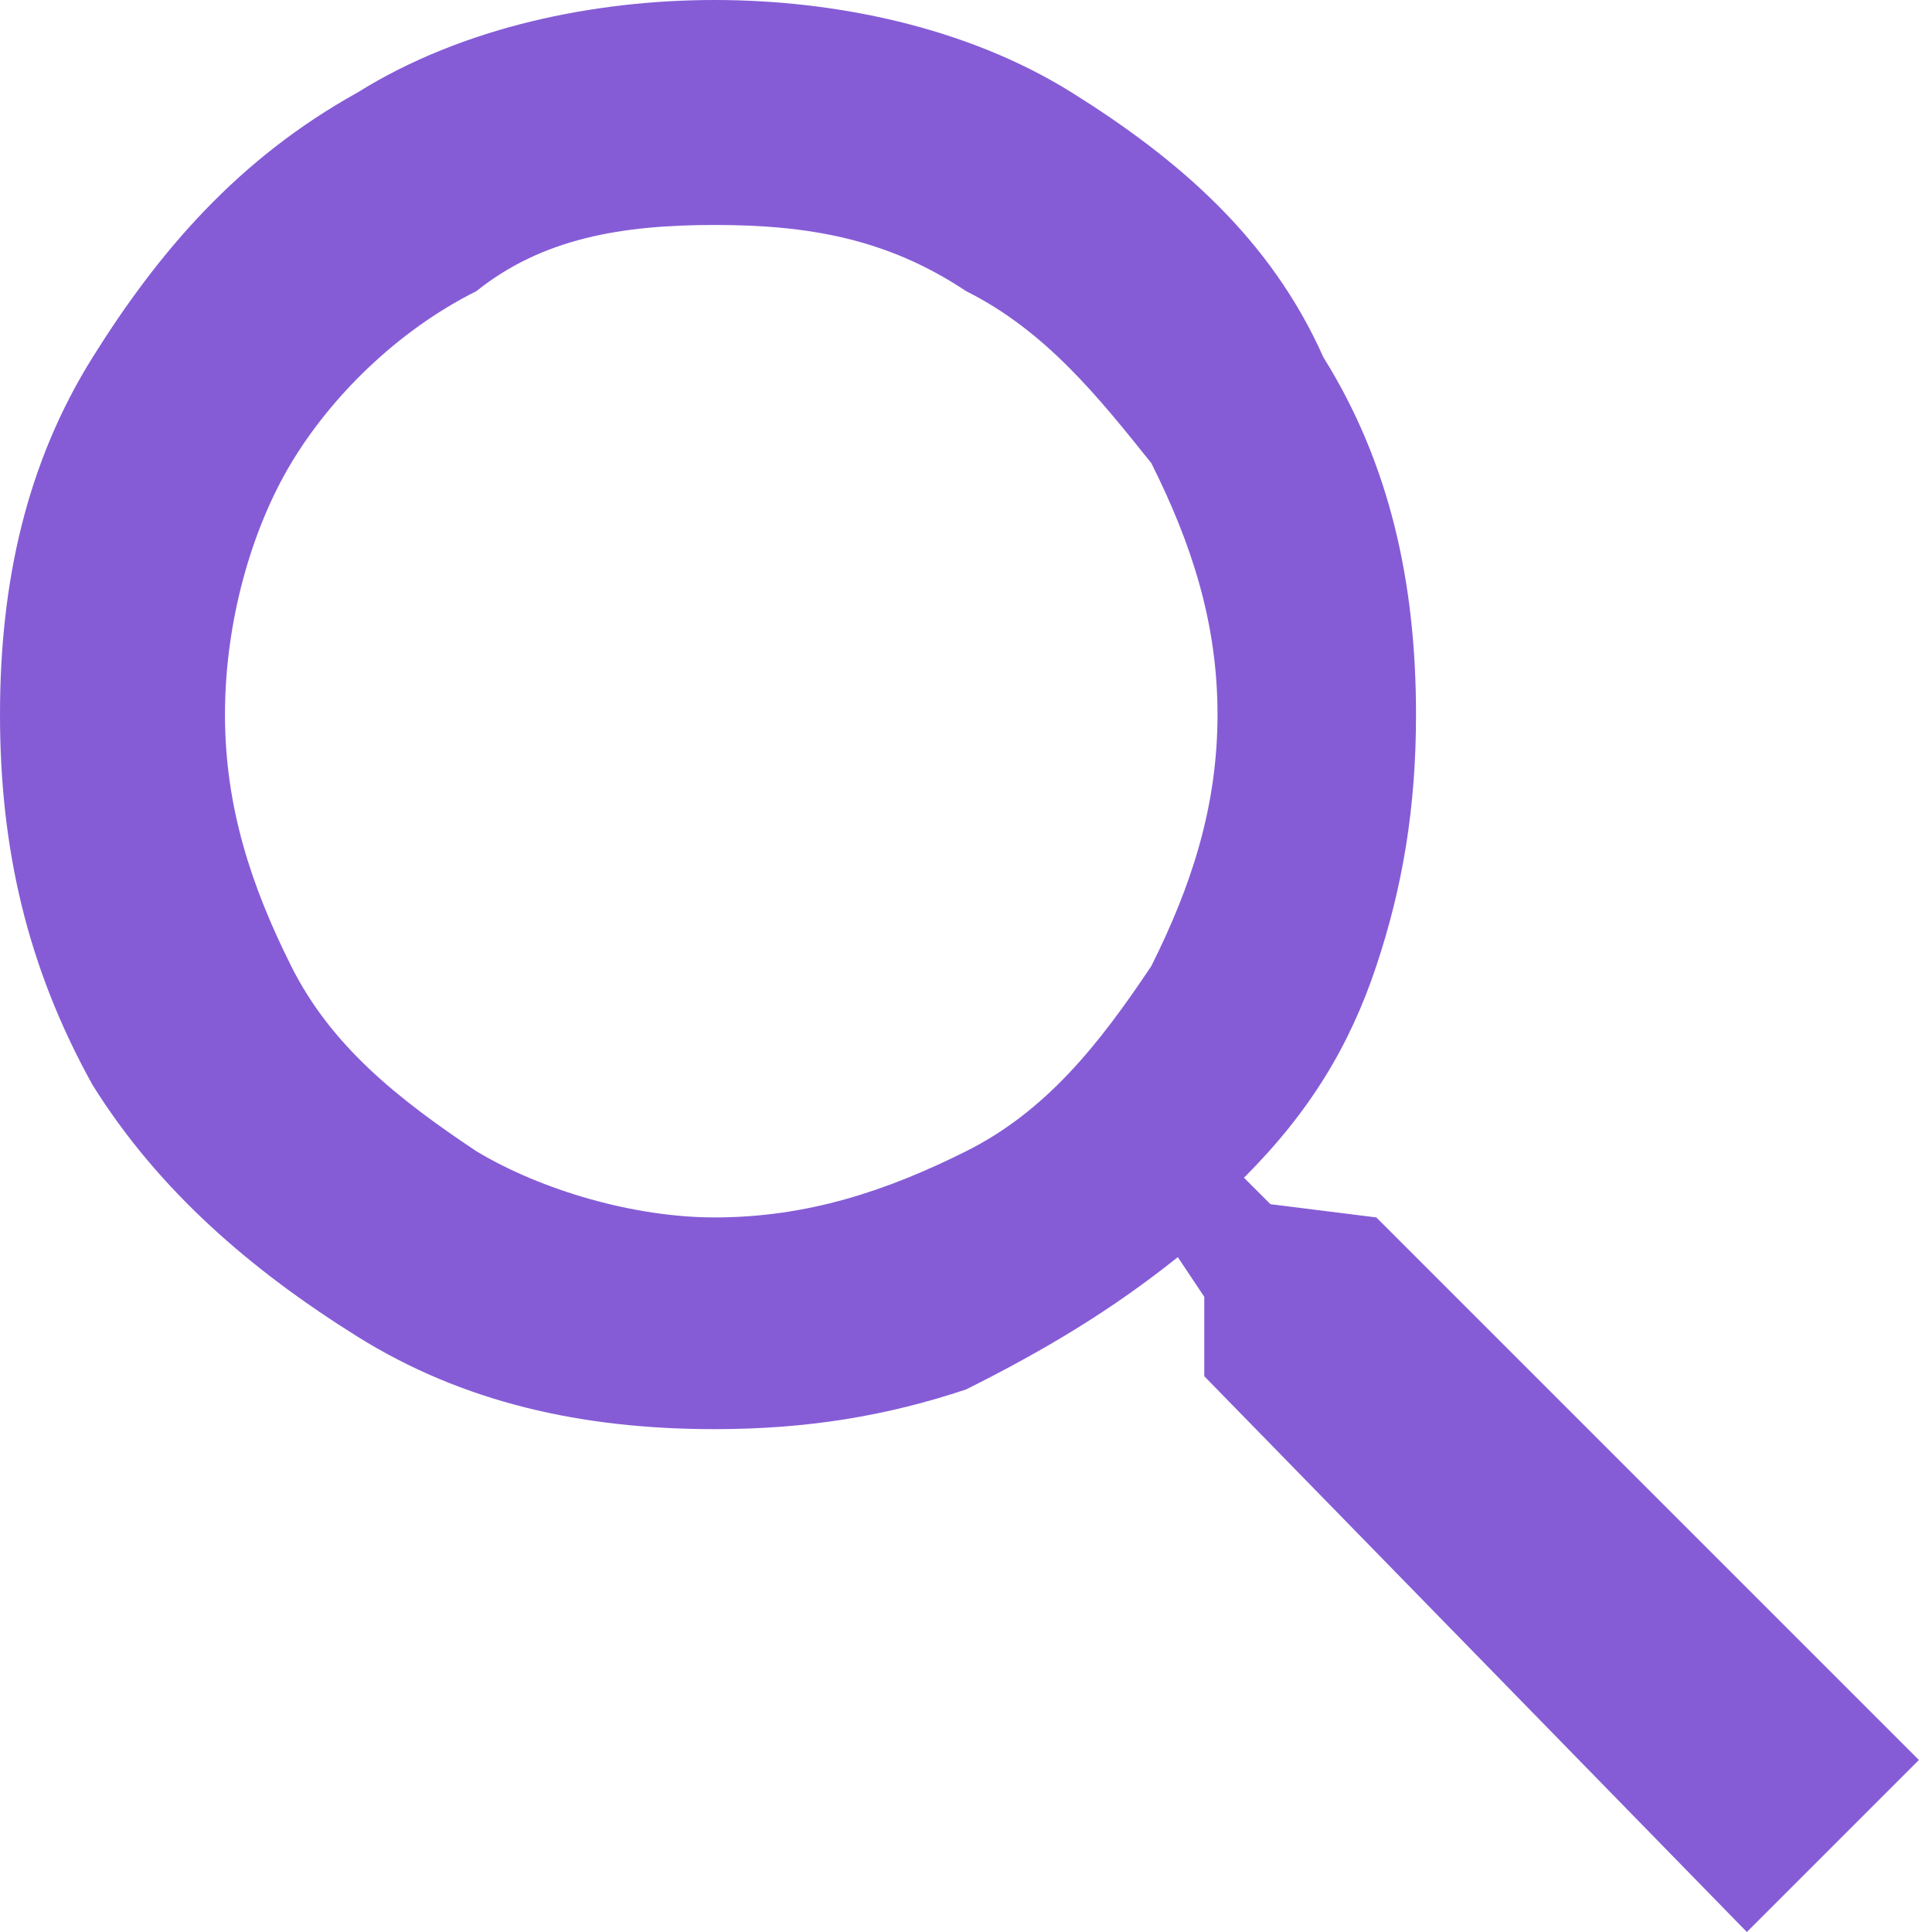
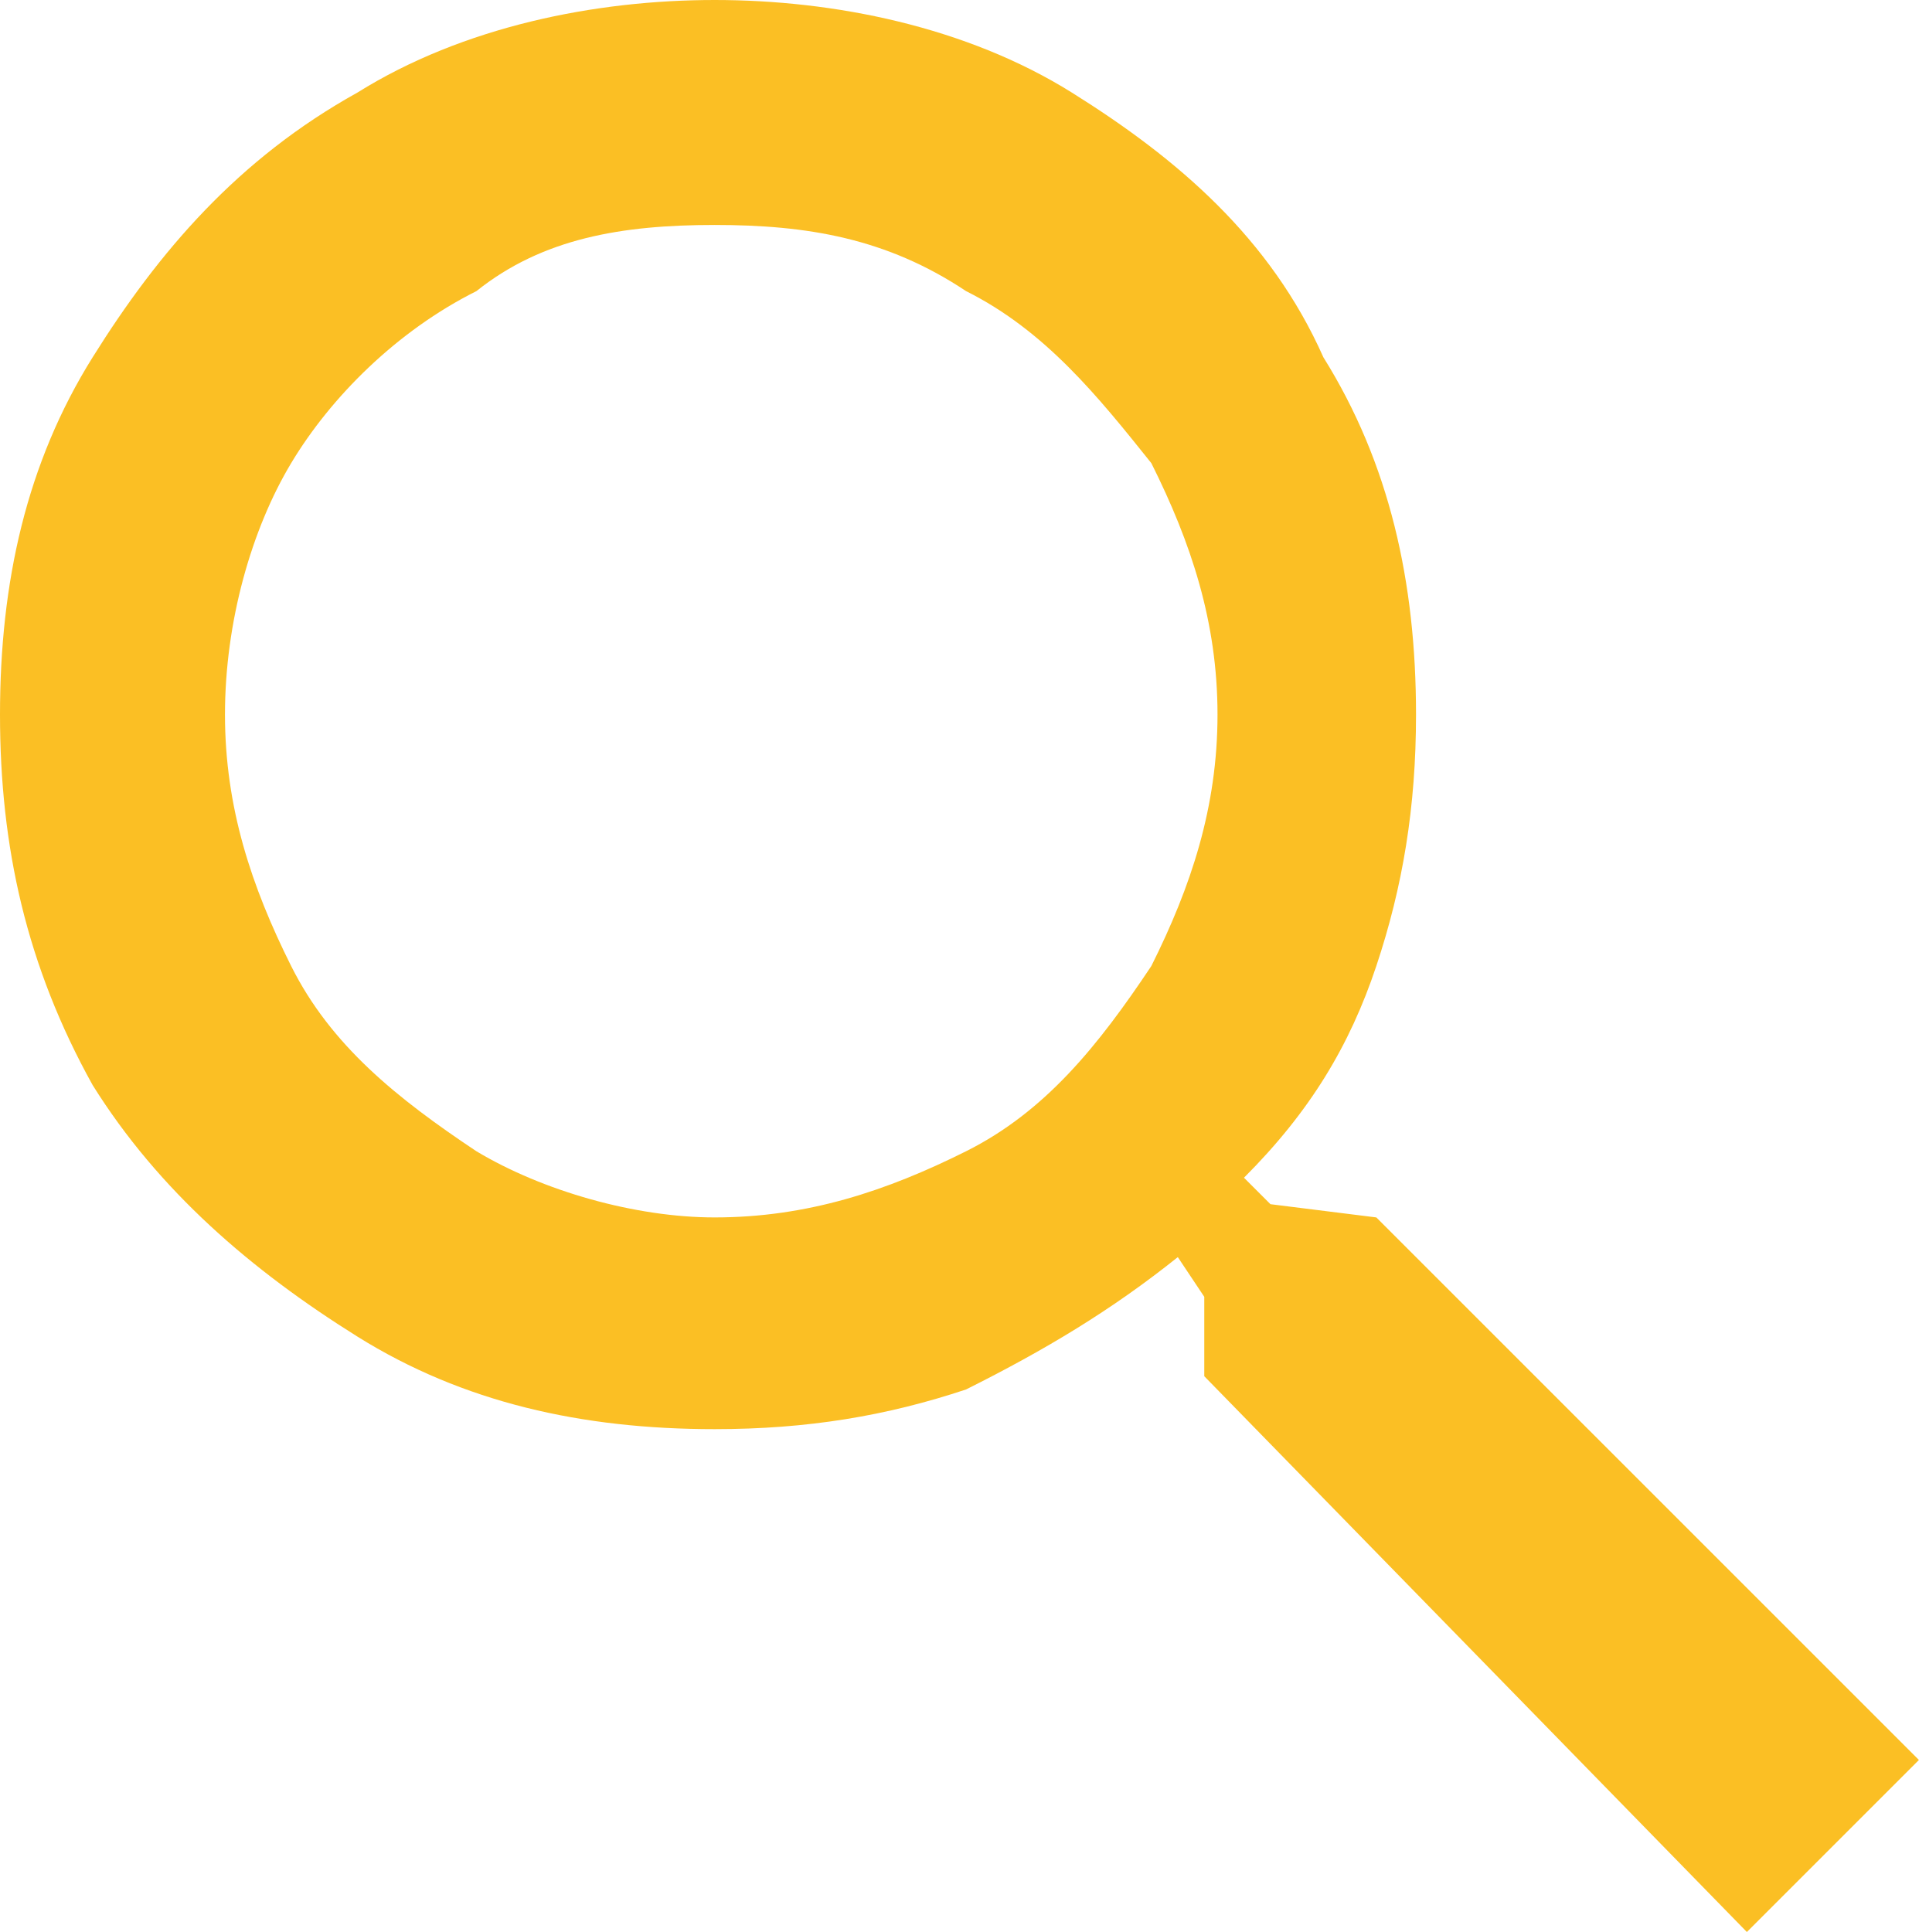
<svg xmlns="http://www.w3.org/2000/svg" width="14.5" height="14.6" viewBox="0 0 14.5 14.6">
-   <path fill="#855CD6" d="M10.4 9.2l-.8-.1-.2-.2c.5-.5.8-1 1-1.6.2-.6.3-1.2.3-1.9 0-1-.2-1.9-.7-2.7-.4-.9-1.1-1.5-1.9-2C7.3.2 6.3 0 5.4 0c-.9 0-1.9.2-2.7.7-.9.5-1.5 1.2-2 2S0 4.4 0 5.4s.2 1.9.7 2.8c.5.8 1.2 1.4 2 1.9s1.7.7 2.7.7c.7 0 1.3-.1 1.9-.3.6-.3 1.1-.6 1.6-1l.2.3v.6l4.1 4.2 1.3-1.3-4.1-4.1zM8.7 7.3c-.4.6-.8 1.1-1.4 1.4-.6.3-1.2.5-1.9.5-.6 0-1.3-.2-1.8-.5-.6-.4-1.1-.8-1.4-1.4-.3-.6-.5-1.2-.5-1.9s.2-1.4.5-1.9.8-1 1.4-1.3c.5-.4 1.1-.5 1.8-.5s1.3.1 1.9.5c.6.3 1 .8 1.4 1.3.3.6.5 1.2.5 1.9S9 6.7 8.7 7.3z" />
+   <path fill="#fbbf24" d="M10.4 9.2l-.8-.1-.2-.2c.5-.5.8-1 1-1.6.2-.6.3-1.2.3-1.9 0-1-.2-1.9-.7-2.7-.4-.9-1.1-1.5-1.9-2C7.3.2 6.3 0 5.4 0c-.9 0-1.9.2-2.7.7-.9.5-1.5 1.2-2 2S0 4.4 0 5.4s.2 1.9.7 2.8c.5.8 1.2 1.4 2 1.9s1.7.7 2.7.7c.7 0 1.3-.1 1.9-.3.6-.3 1.1-.6 1.6-1l.2.3v.6l4.1 4.2 1.3-1.3-4.1-4.1zM8.7 7.3c-.4.6-.8 1.1-1.4 1.4-.6.3-1.2.5-1.9.5-.6 0-1.3-.2-1.8-.5-.6-.4-1.1-.8-1.4-1.4-.3-.6-.5-1.2-.5-1.9s.2-1.4.5-1.9.8-1 1.4-1.3c.5-.4 1.1-.5 1.8-.5s1.3.1 1.9.5c.6.3 1 .8 1.4 1.3.3.6.5 1.2.5 1.9S9 6.7 8.7 7.3z" />
</svg>
